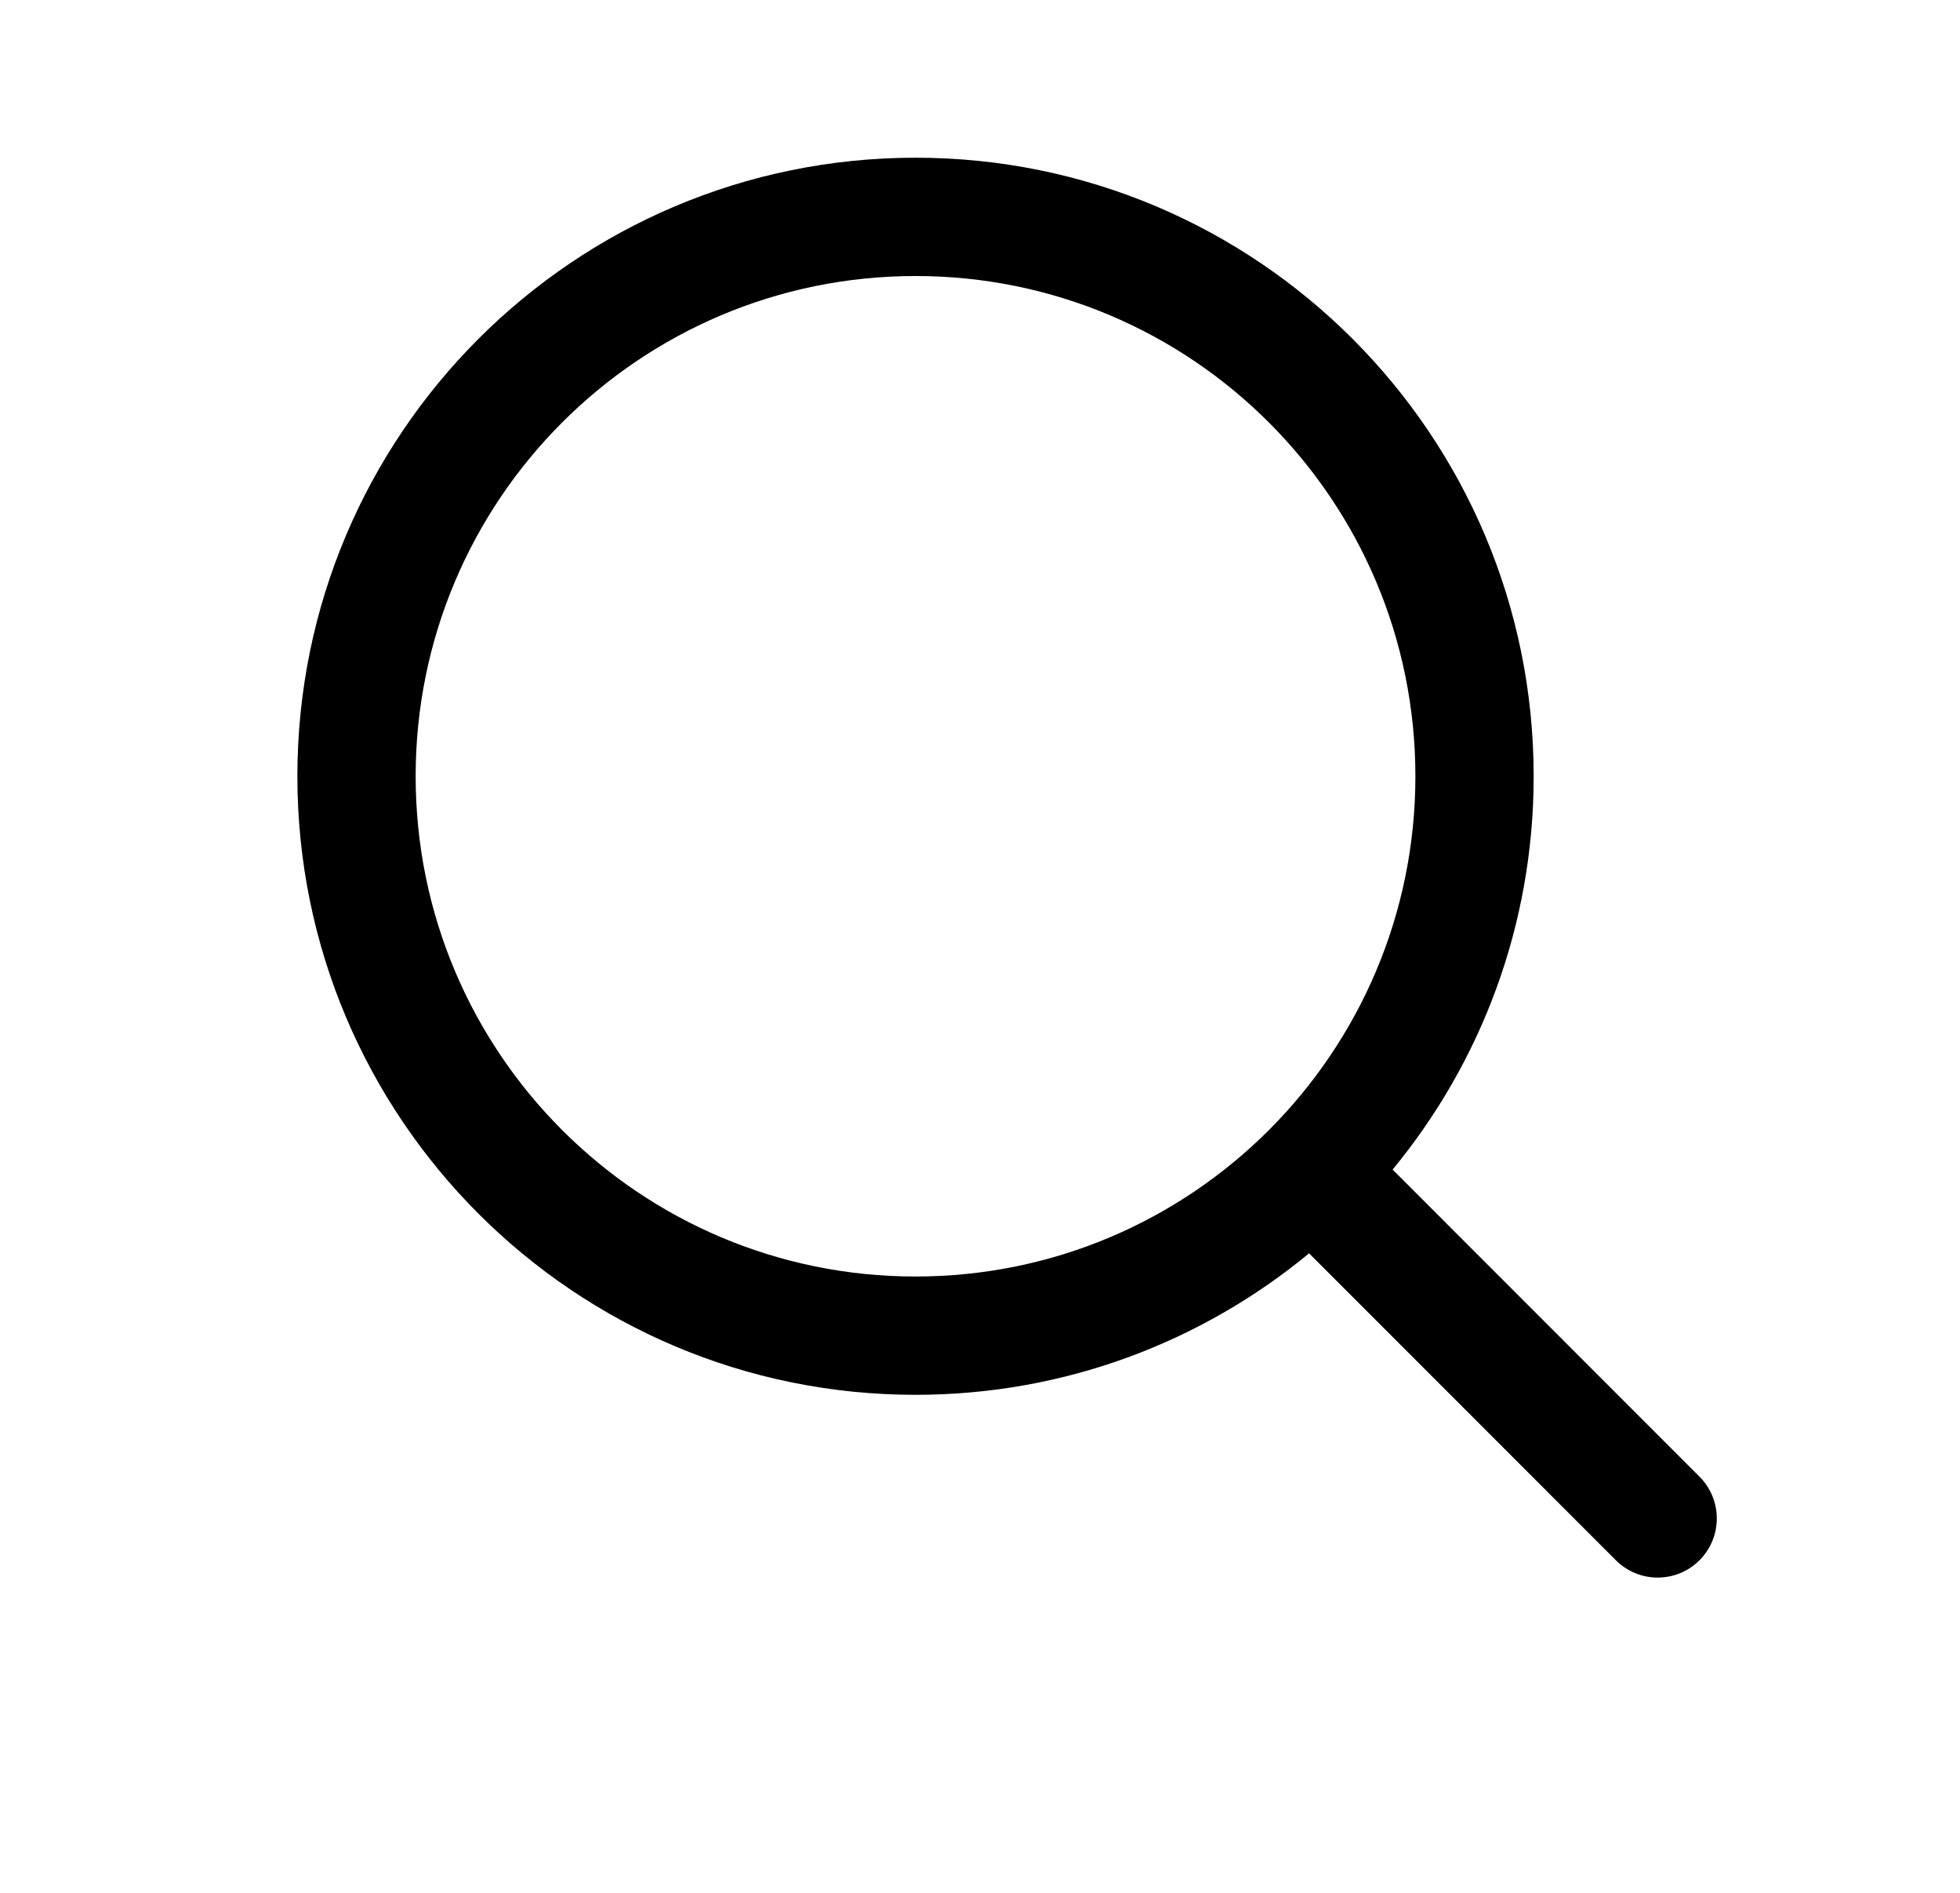
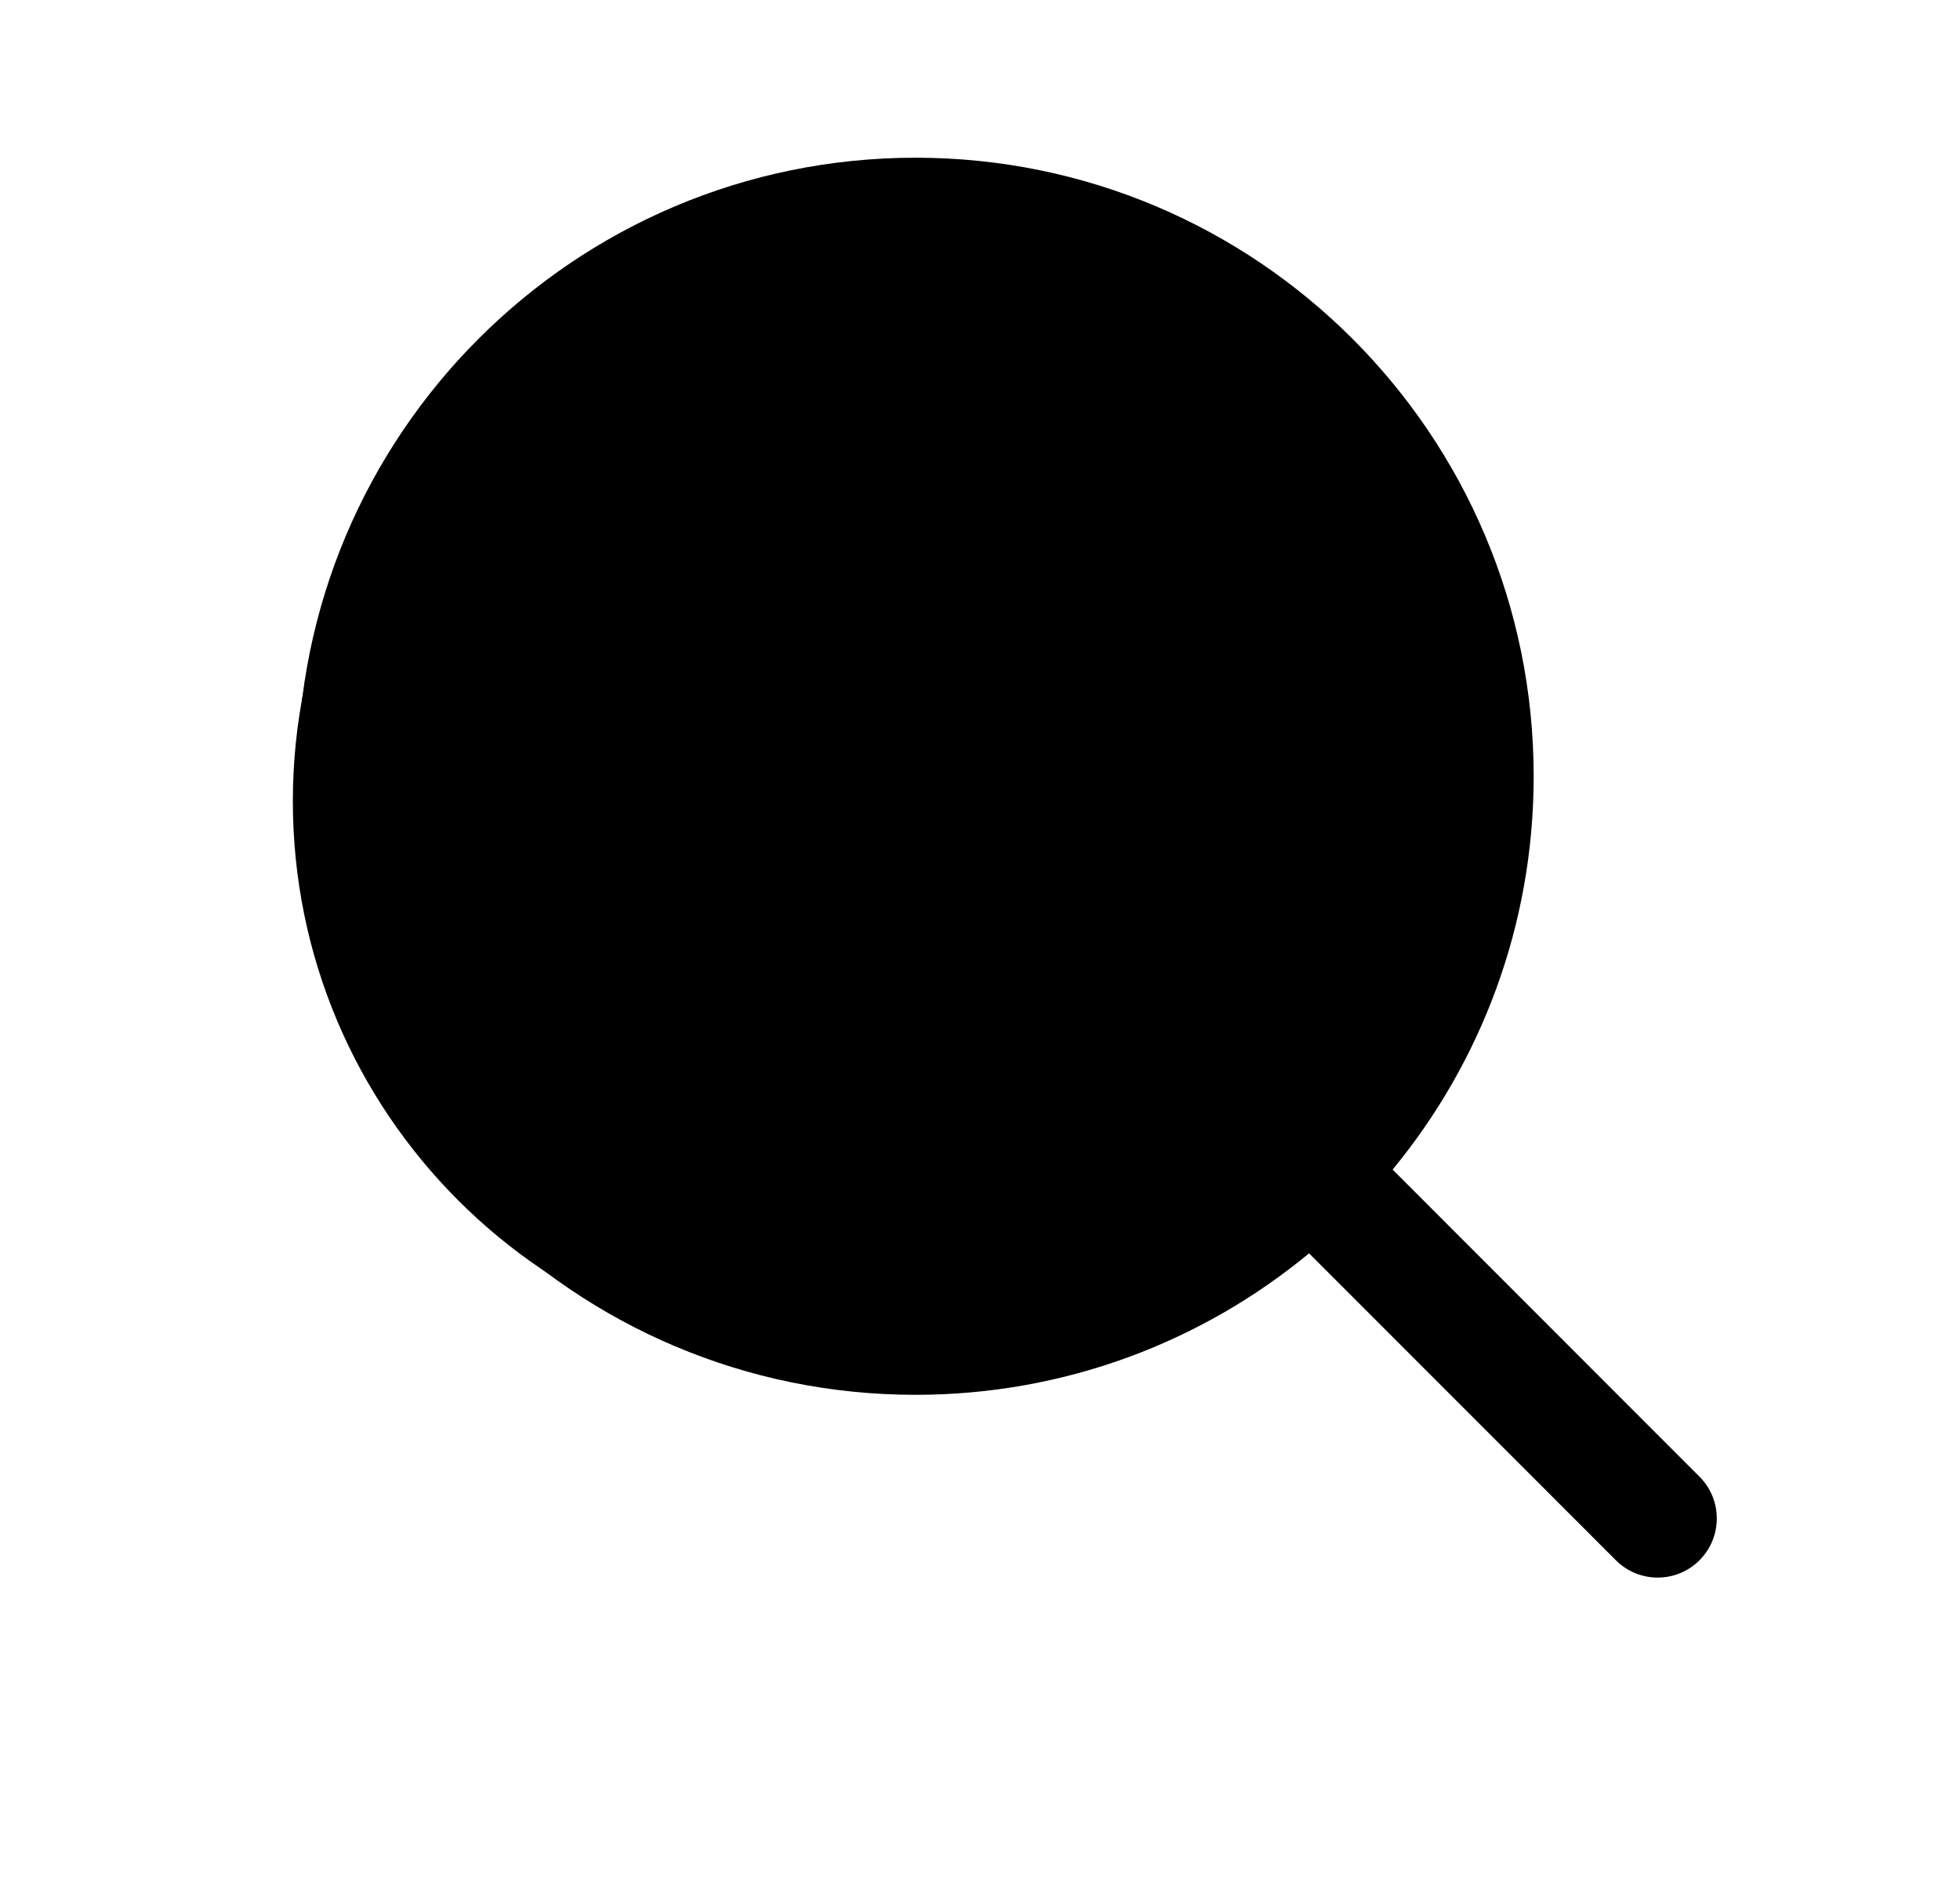
<svg width="29" height="28" viewBox="0 0 29 28">
+   <circle cx="12.684" cy="11.851" r="8.351" />
  <path fill-rule="evenodd" clip-rule="evenodd" d="M20.942 11.483C20.942 15.571 17.63 18.883 13.546 18.883C9.462 18.883 6.15 15.571 6.15 11.483C6.15 7.396 9.462 4.083 13.546 4.083C17.63 4.083 20.942 7.396 20.942 11.483ZM19.369 18.54C17.787 19.847 15.758 20.633 13.546 20.633C8.495 20.633 4.4 16.537 4.4 11.483C4.4 6.43 8.495 2.333 13.546 2.333C18.597 2.333 22.692 6.43 22.692 11.483C22.692 13.693 21.909 15.72 20.605 17.301L25.145 21.843C25.487 22.185 25.487 22.739 25.145 23.081C24.803 23.422 24.25 23.422 23.908 23.08L19.369 18.54Z" />
</svg>
